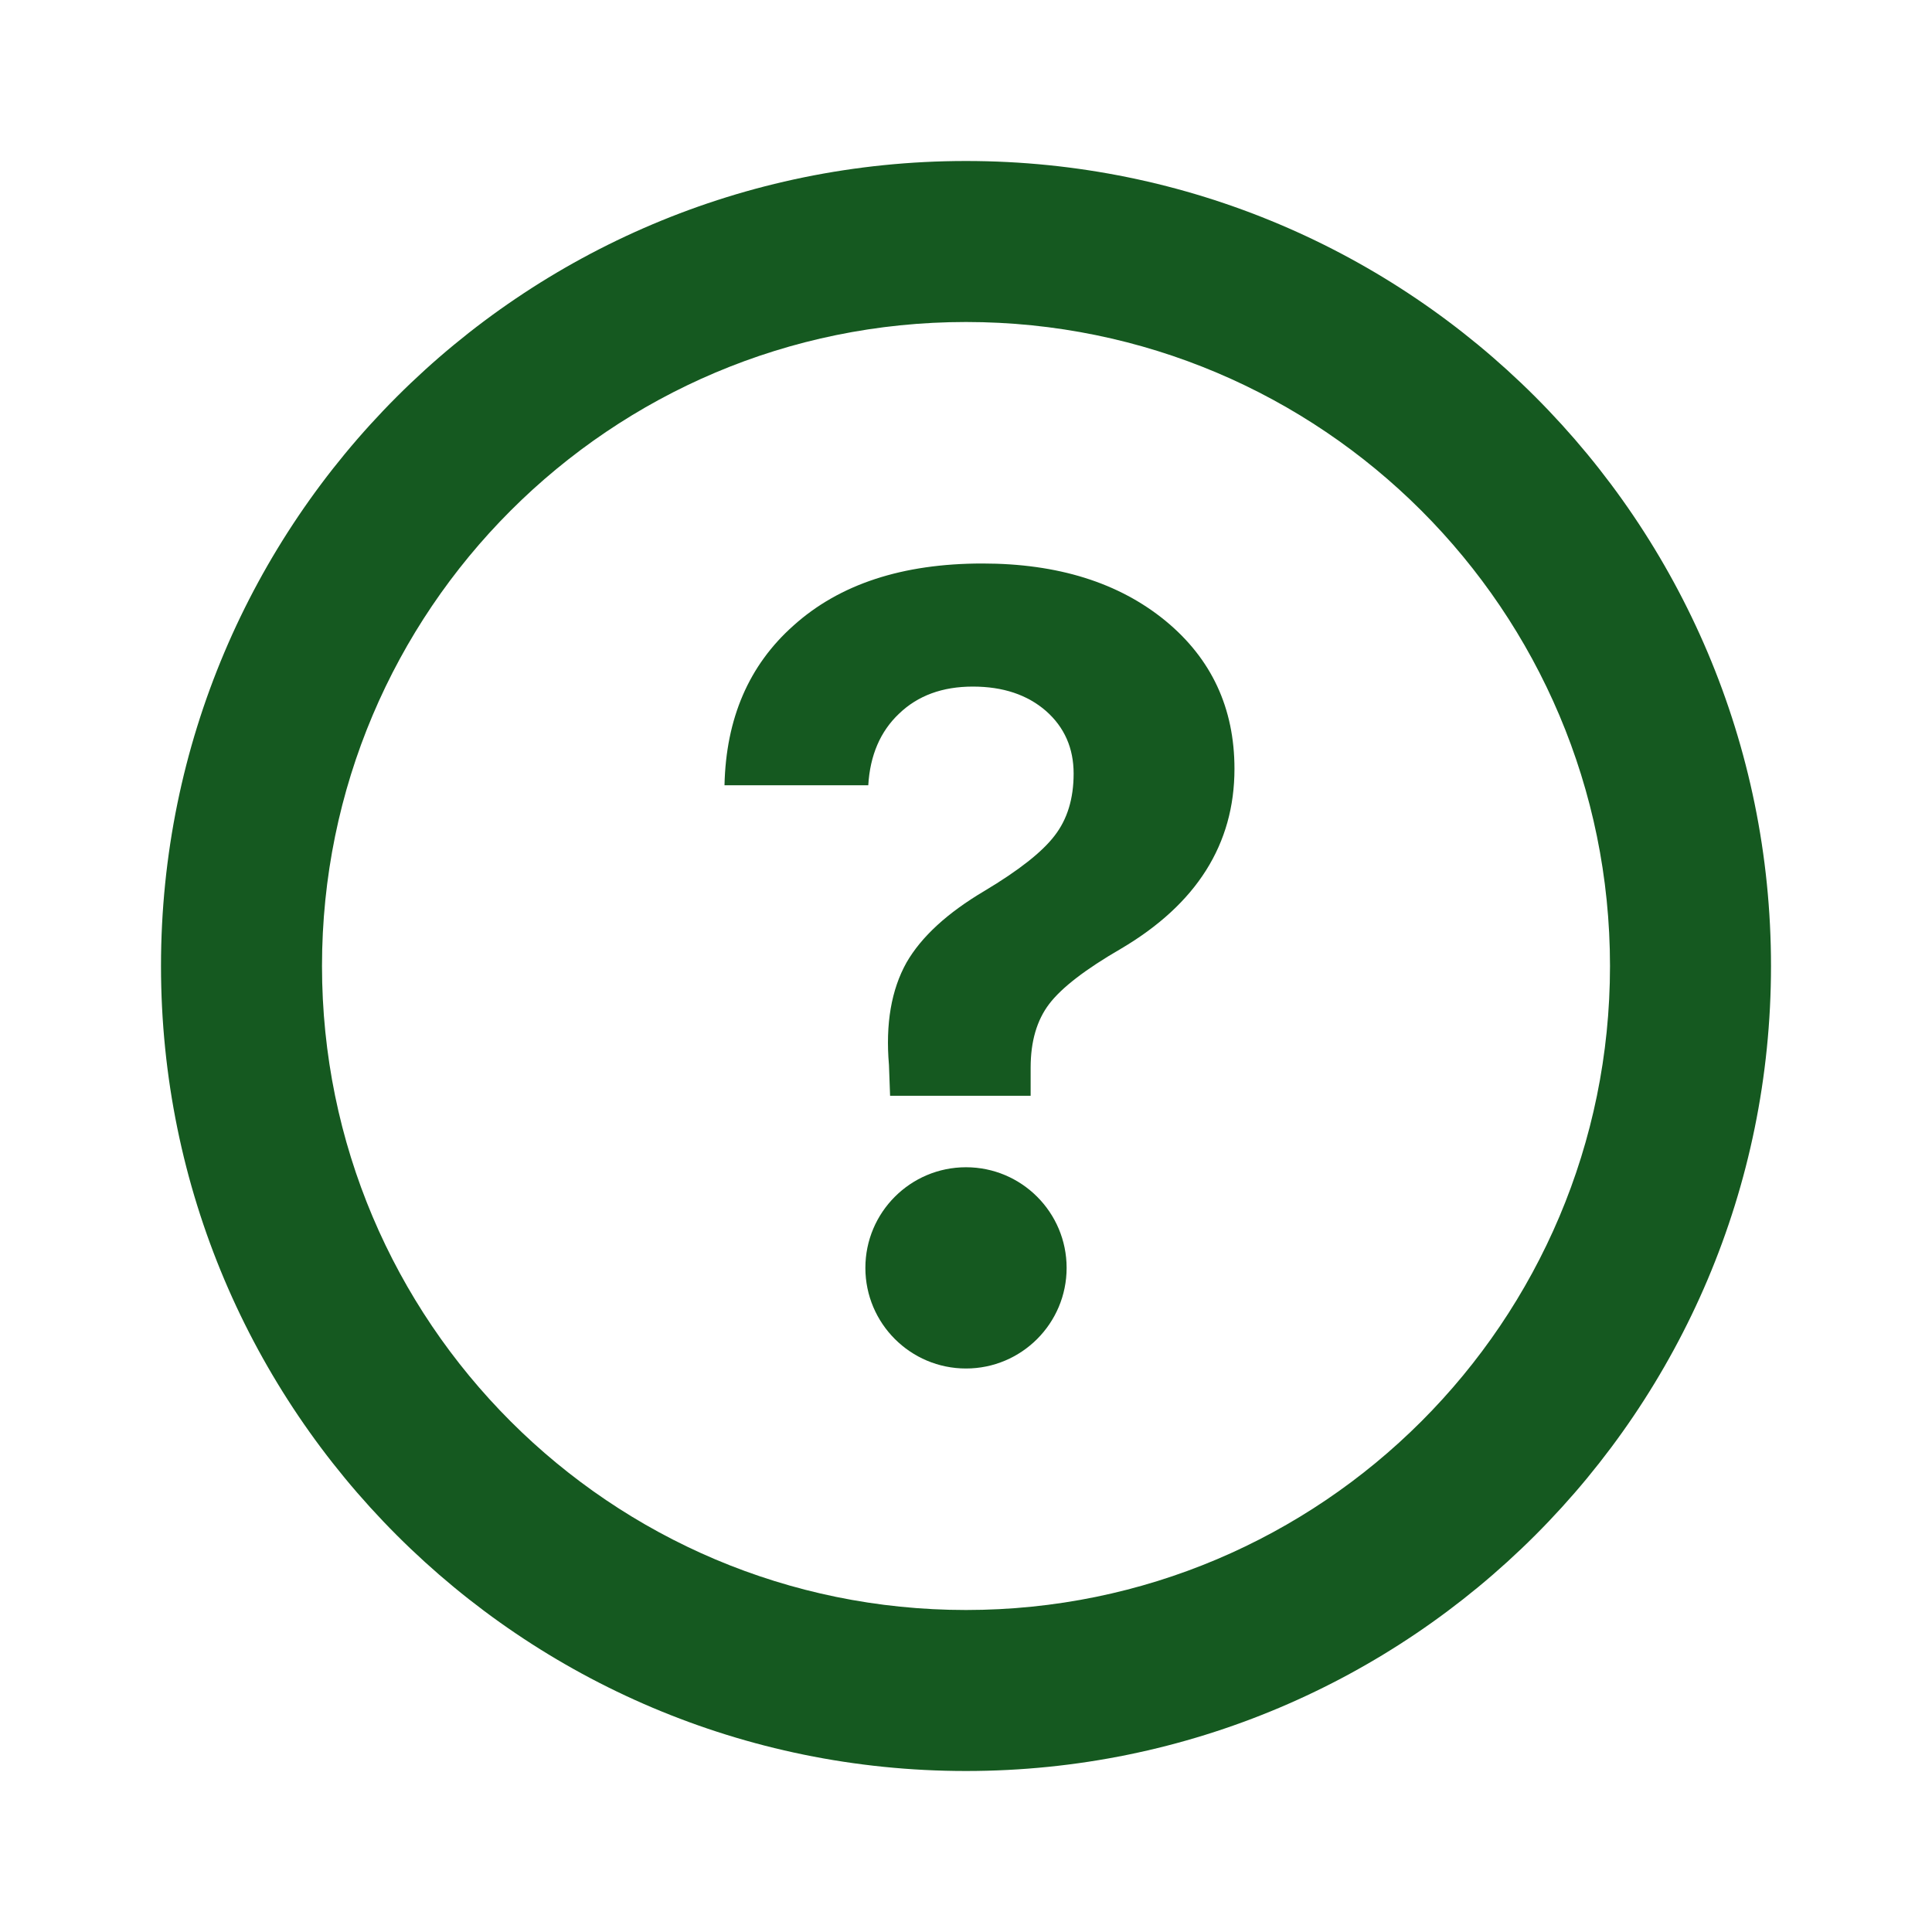
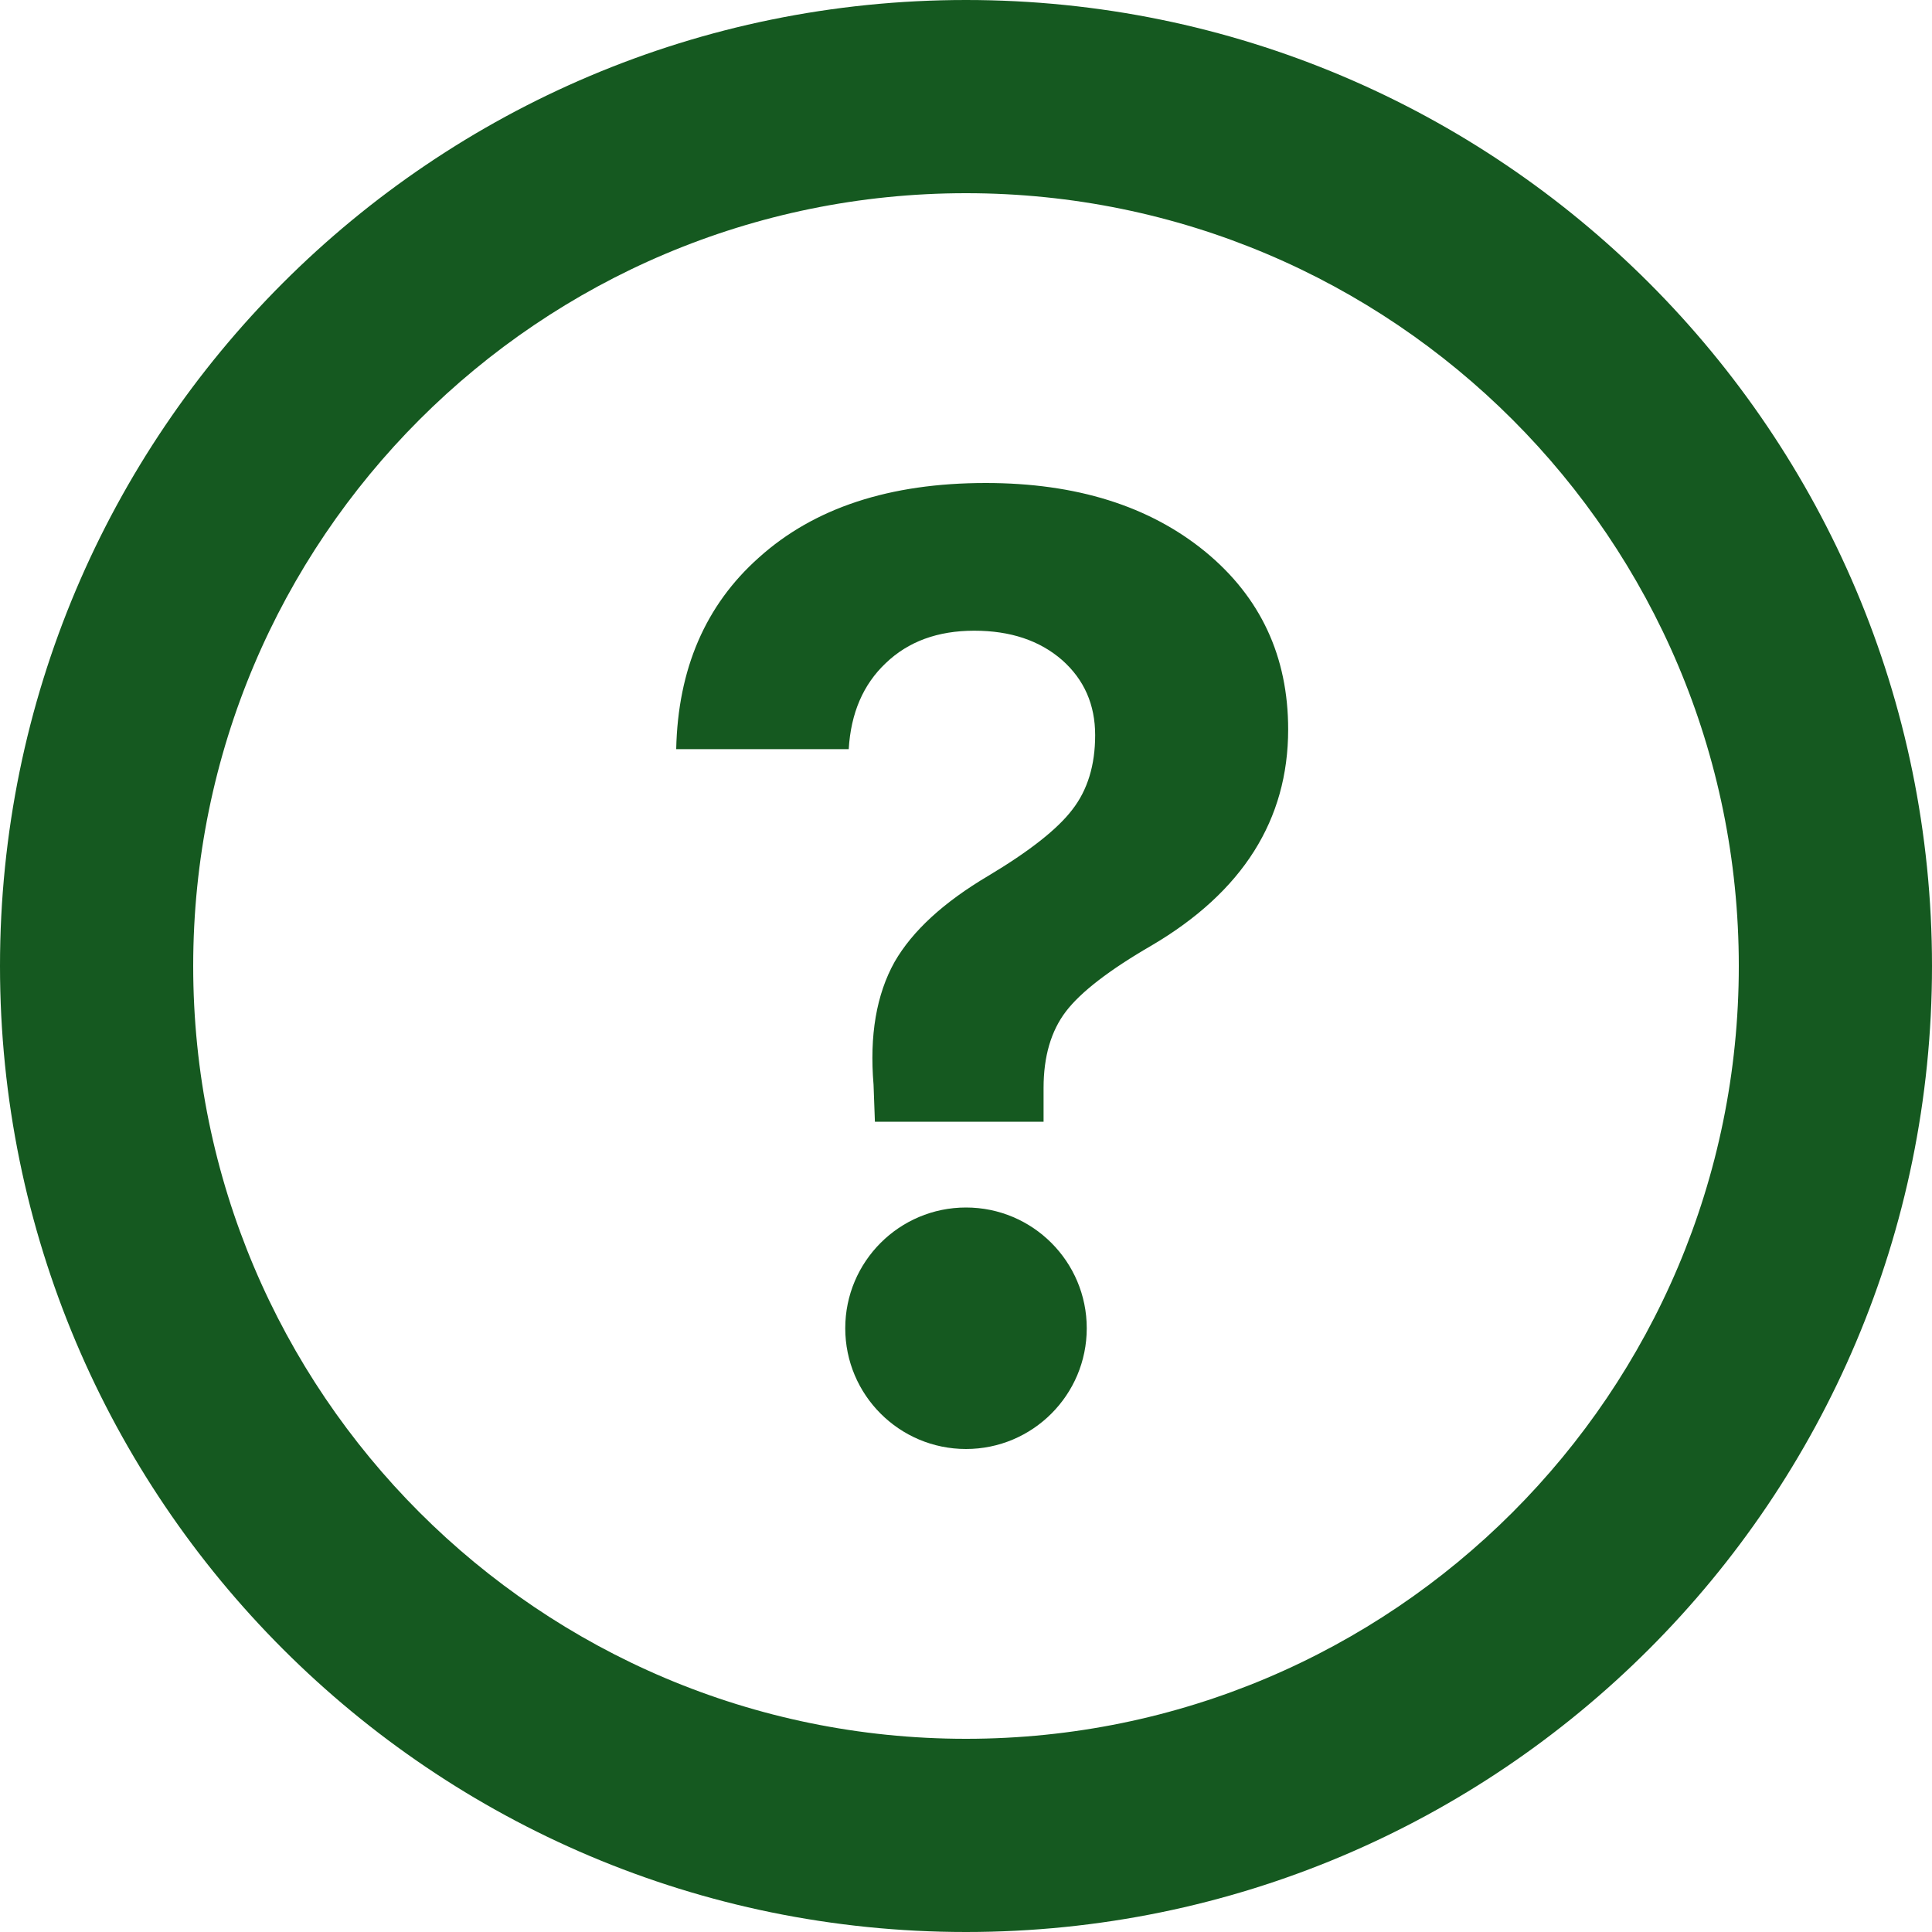
- <svg xmlns="http://www.w3.org/2000/svg" width="24" height="24" viewBox="0 0 24 24" fill="none">
-   <path d="M13.25 15.75C13.25 16.44 12.69 17 12 17C11.31 17 10.75 16.44 10.75 15.75C10.75 15.06 11.31 14.5 12 14.5C12.69 14.5 13.25 15.06 13.25 15.75Z" fill="#155920" />
-   <path d="M9.857 7.771C9.303 8.263 9.018 8.925 9 9.755H10.786C10.808 9.382 10.936 9.085 11.169 8.865C11.402 8.641 11.707 8.529 12.085 8.529C12.459 8.529 12.762 8.63 12.995 8.833C13.223 9.035 13.337 9.294 13.337 9.61C13.337 9.922 13.258 10.179 13.1 10.382C12.946 10.584 12.656 10.812 12.23 11.067C11.769 11.34 11.446 11.636 11.261 11.957C11.072 12.295 10.999 12.72 11.043 13.229L11.057 13.612H12.803V13.262C12.803 12.937 12.88 12.673 13.034 12.471C13.188 12.269 13.485 12.04 13.924 11.786C14.864 11.232 15.335 10.487 15.335 9.551C15.335 8.795 15.049 8.182 14.478 7.712C13.898 7.237 13.14 7 12.204 7C11.21 7 10.428 7.257 9.857 7.771Z" fill="#155920" />
-   <path fill-rule="evenodd" clip-rule="evenodd" d="M2 12C2 6.477 6.477 2 12 2C17.523 2 22 6.477 22 12C22 17.523 17.523 22 12 22C6.477 22 2 17.523 2 12ZM12 4C7.582 4 4 7.582 4 12C4 16.418 7.582 20 12 20C16.418 20 20 16.418 20 12C20 7.582 16.418 4 12 4Z" fill="#155920" />
+ <svg xmlns="http://www.w3.org/2000/svg" width="20" height="20" viewBox="0 0 20 20" fill="none">
+   <path d="M11.25 13.75C11.25 14.44 10.69 15 10 15C9.31 15 8.75 14.44 8.75 13.75C8.75 13.06 9.31 12.5 10 12.5C10.69 12.5 11.25 13.06 11.25 13.75Z" fill="#155920" />
+   <path d="M7.857 5.771C7.303 6.263 7.018 6.925 7 7.755H8.786C8.808 7.382 8.936 7.085 9.169 6.865C9.402 6.641 9.707 6.529 10.085 6.529C10.459 6.529 10.762 6.63 10.995 6.833C11.223 7.035 11.337 7.294 11.337 7.61C11.337 7.922 11.258 8.179 11.1 8.382C10.946 8.584 10.656 8.812 10.23 9.067C9.769 9.34 9.446 9.636 9.261 9.957C9.072 10.295 9 10.72 9.043 11.229L9.057 11.612H10.803V11.262C10.803 10.937 10.88 10.673 11.034 10.471C11.188 10.269 11.485 10.04 11.924 9.786C12.864 9.232 13.335 8.487 13.335 7.551C13.335 6.795 13.049 6.182 12.478 5.712C11.898 5.237 11.14 5 10.204 5C9.21 5 8.428 5.257 7.857 5.771Z" fill="#155920" />
+   <path fill-rule="evenodd" clip-rule="evenodd" d="M0 10C0 4.477 4.477 0 10 0C15.523 0 20 4.477 20 10C20 15.523 15.523 20 10 20C4.477 20 0 15.523 0 10ZM10 2C5.582 2 2 5.582 2 10C2 14.418 5.582 18 10 18C14.418 18 18 14.418 18 10C18 5.582 14.418 2 10 2Z" fill="#155920" />
</svg>
